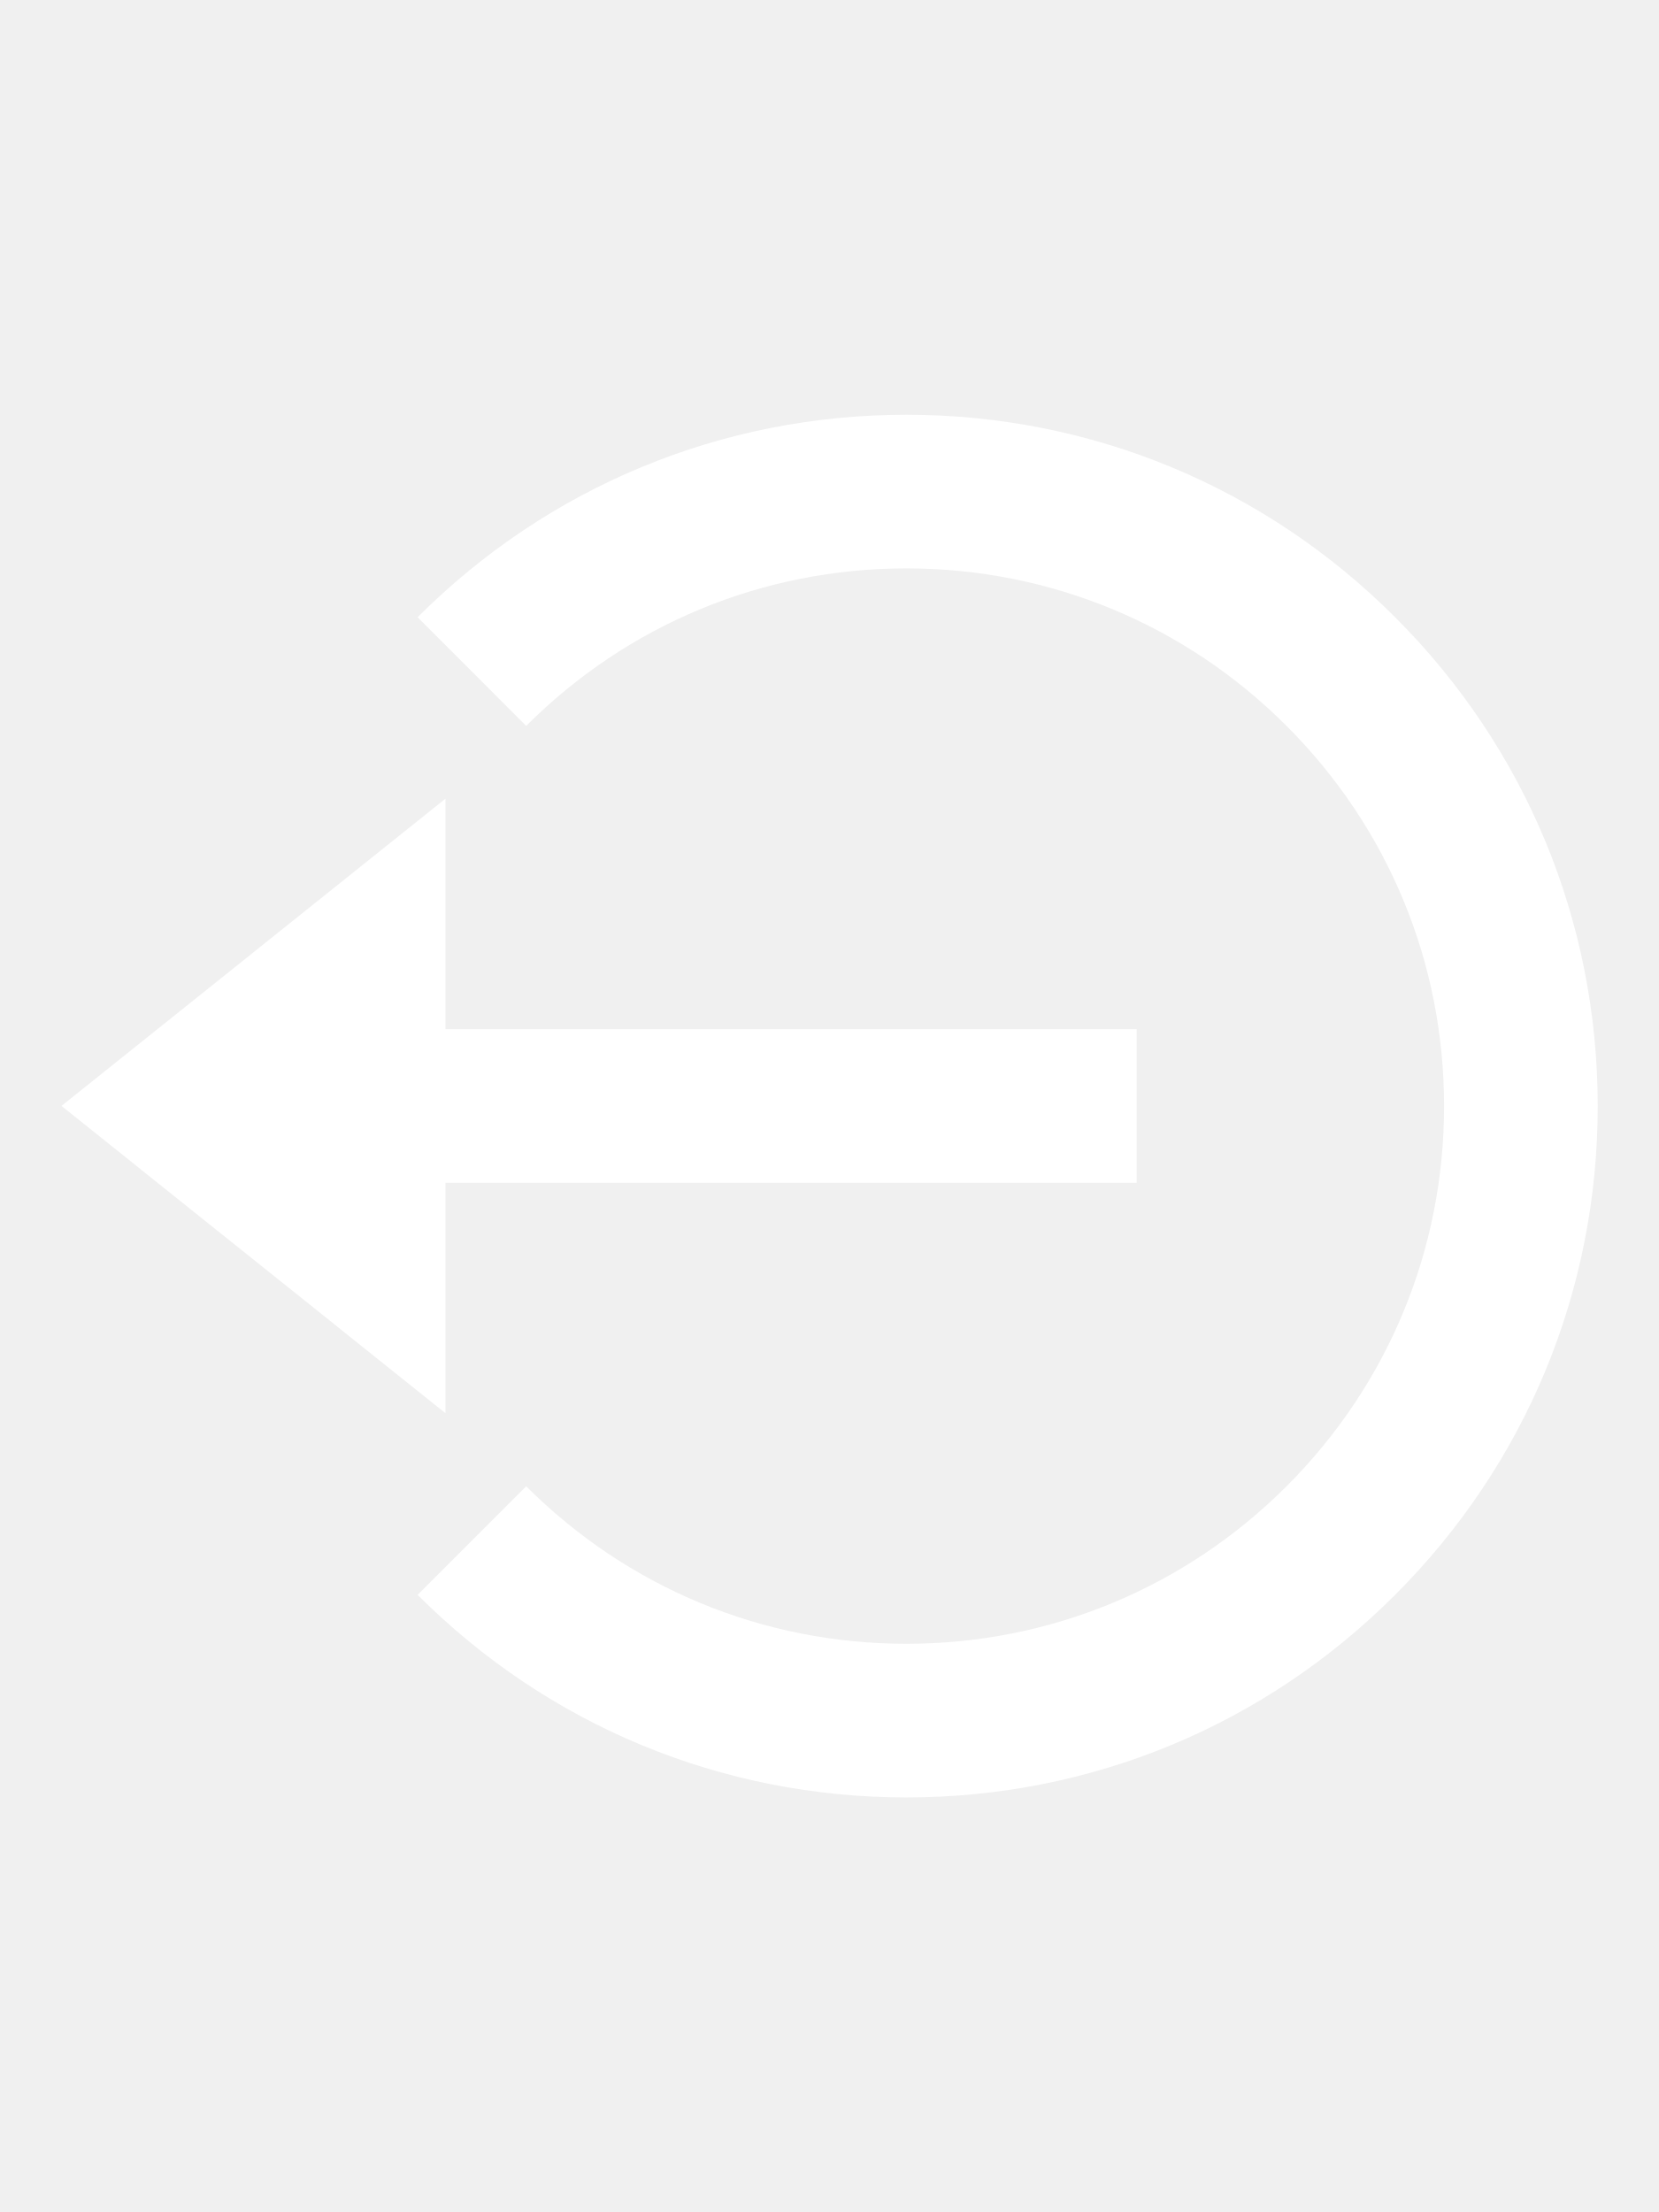
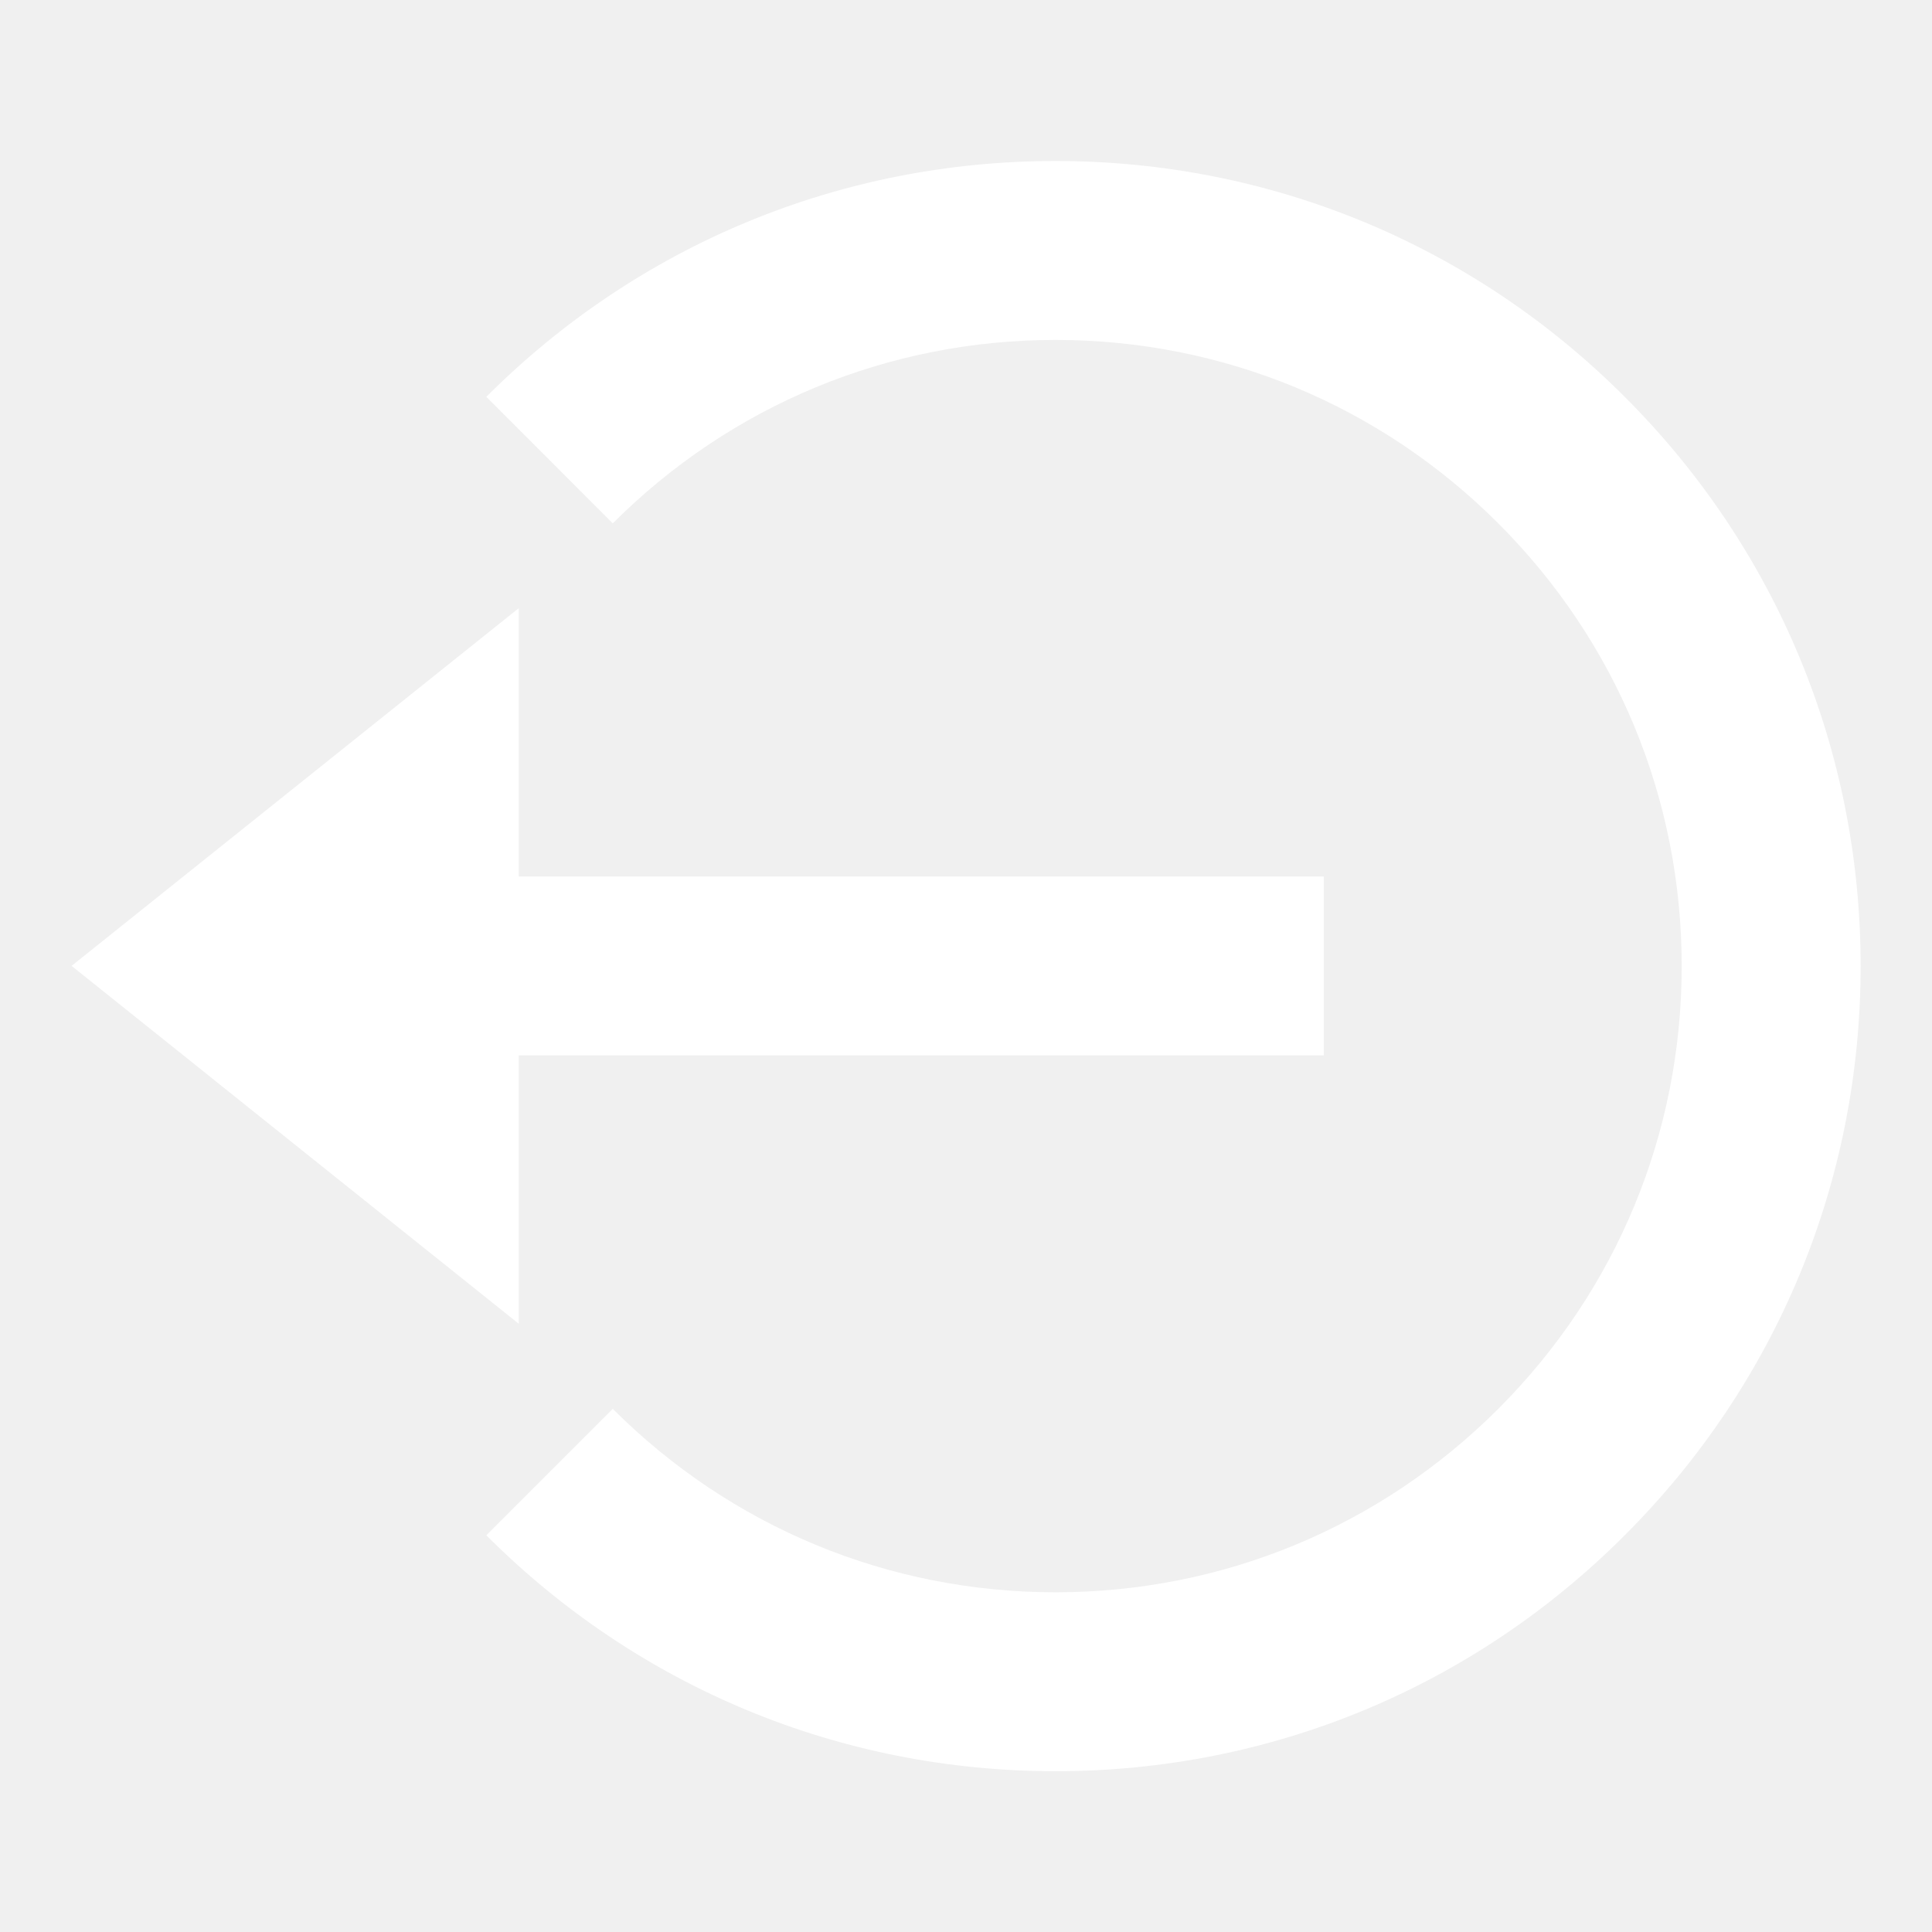
- <svg xmlns="http://www.w3.org/2000/svg" width="18" height="24" viewBox="0 0 18 16" fill="none">
+ <svg xmlns="http://www.w3.org/2000/svg" width="24" height="24" viewBox="0 0 18 16" fill="none">
  <path d="M0.667 7.999L4.833 11.333V8.833H12.333V7.166H4.833V4.666L0.667 7.999Z" fill="white" />
  <path d="M9.834 0.5C7.83 0.5 5.947 1.281 4.531 2.697L5.709 3.876C6.811 2.774 8.276 2.167 9.834 2.167C11.392 2.167 12.857 2.774 13.959 3.876C15.061 4.978 15.668 6.442 15.668 8.001C15.668 9.559 15.061 11.024 13.959 12.126C12.857 13.227 11.392 13.835 9.834 13.835C8.276 13.835 6.811 13.227 5.709 12.126L4.531 13.304C5.947 14.721 7.83 15.502 9.834 15.502C11.838 15.502 13.722 14.721 15.137 13.304C16.554 11.888 17.335 10.005 17.335 8.001C17.335 5.997 16.554 4.113 15.137 2.697C13.722 1.281 11.838 0.5 9.834 0.5Z" fill="white" />
</svg>
